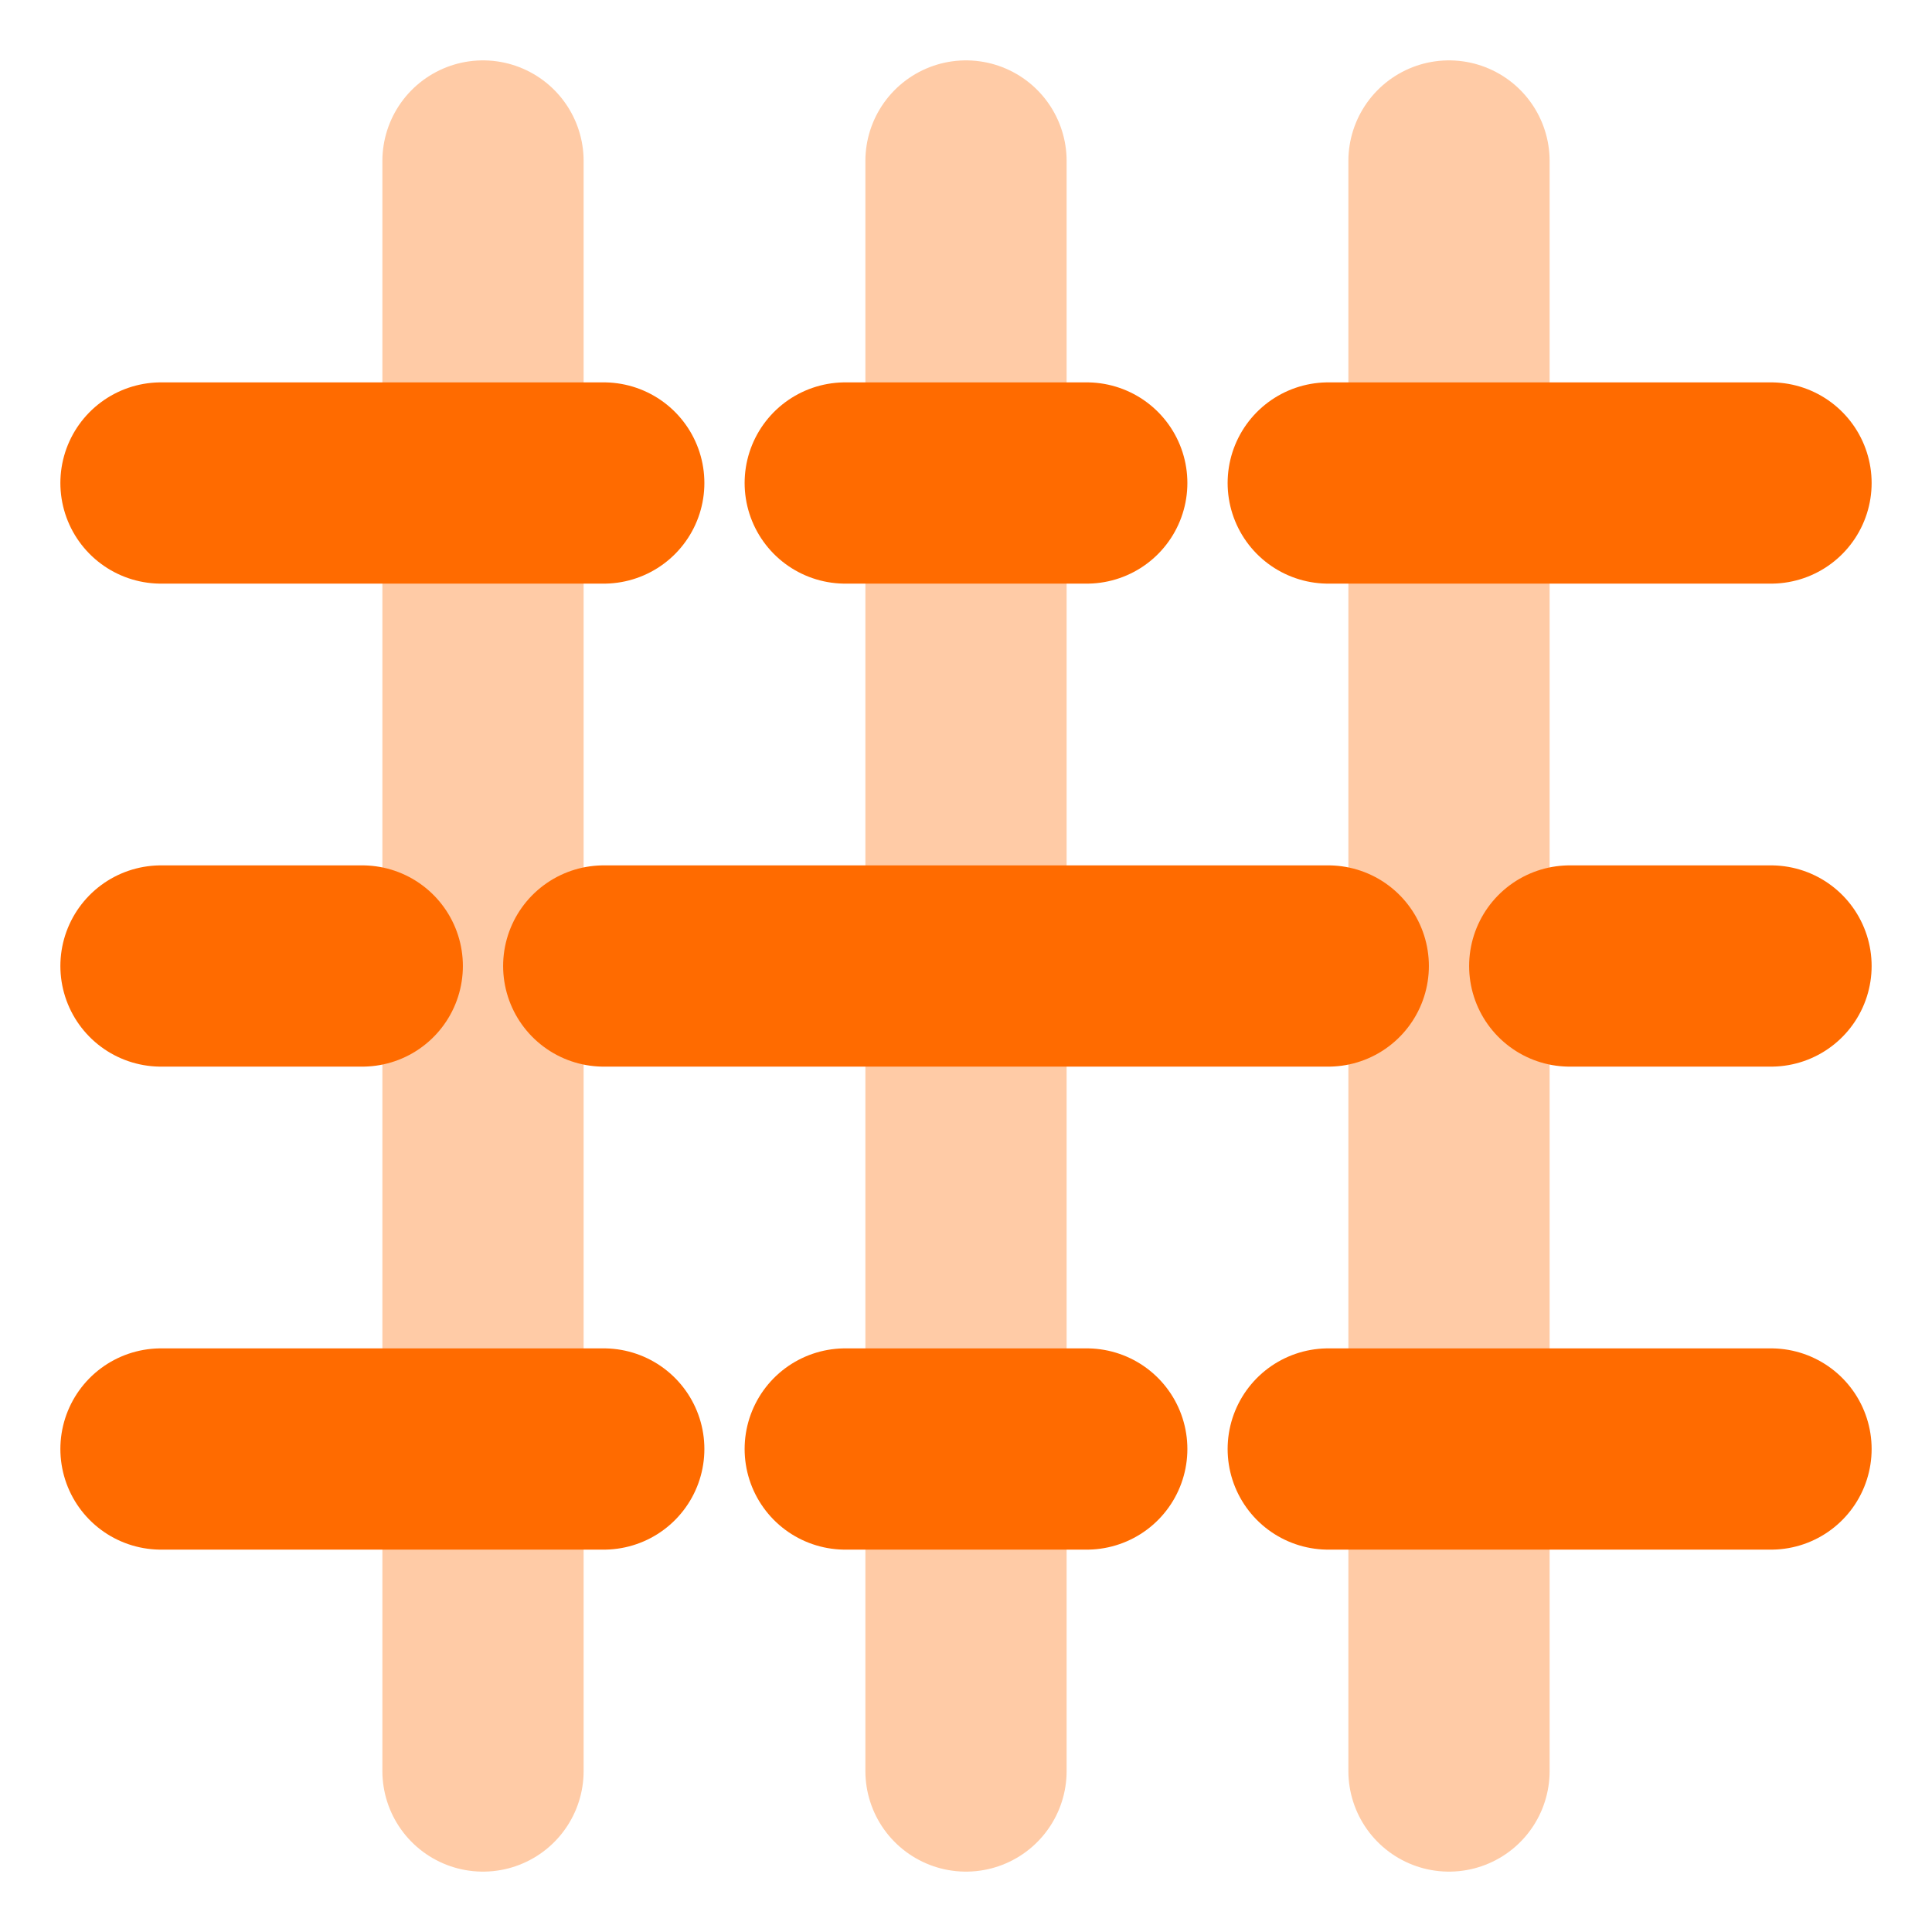
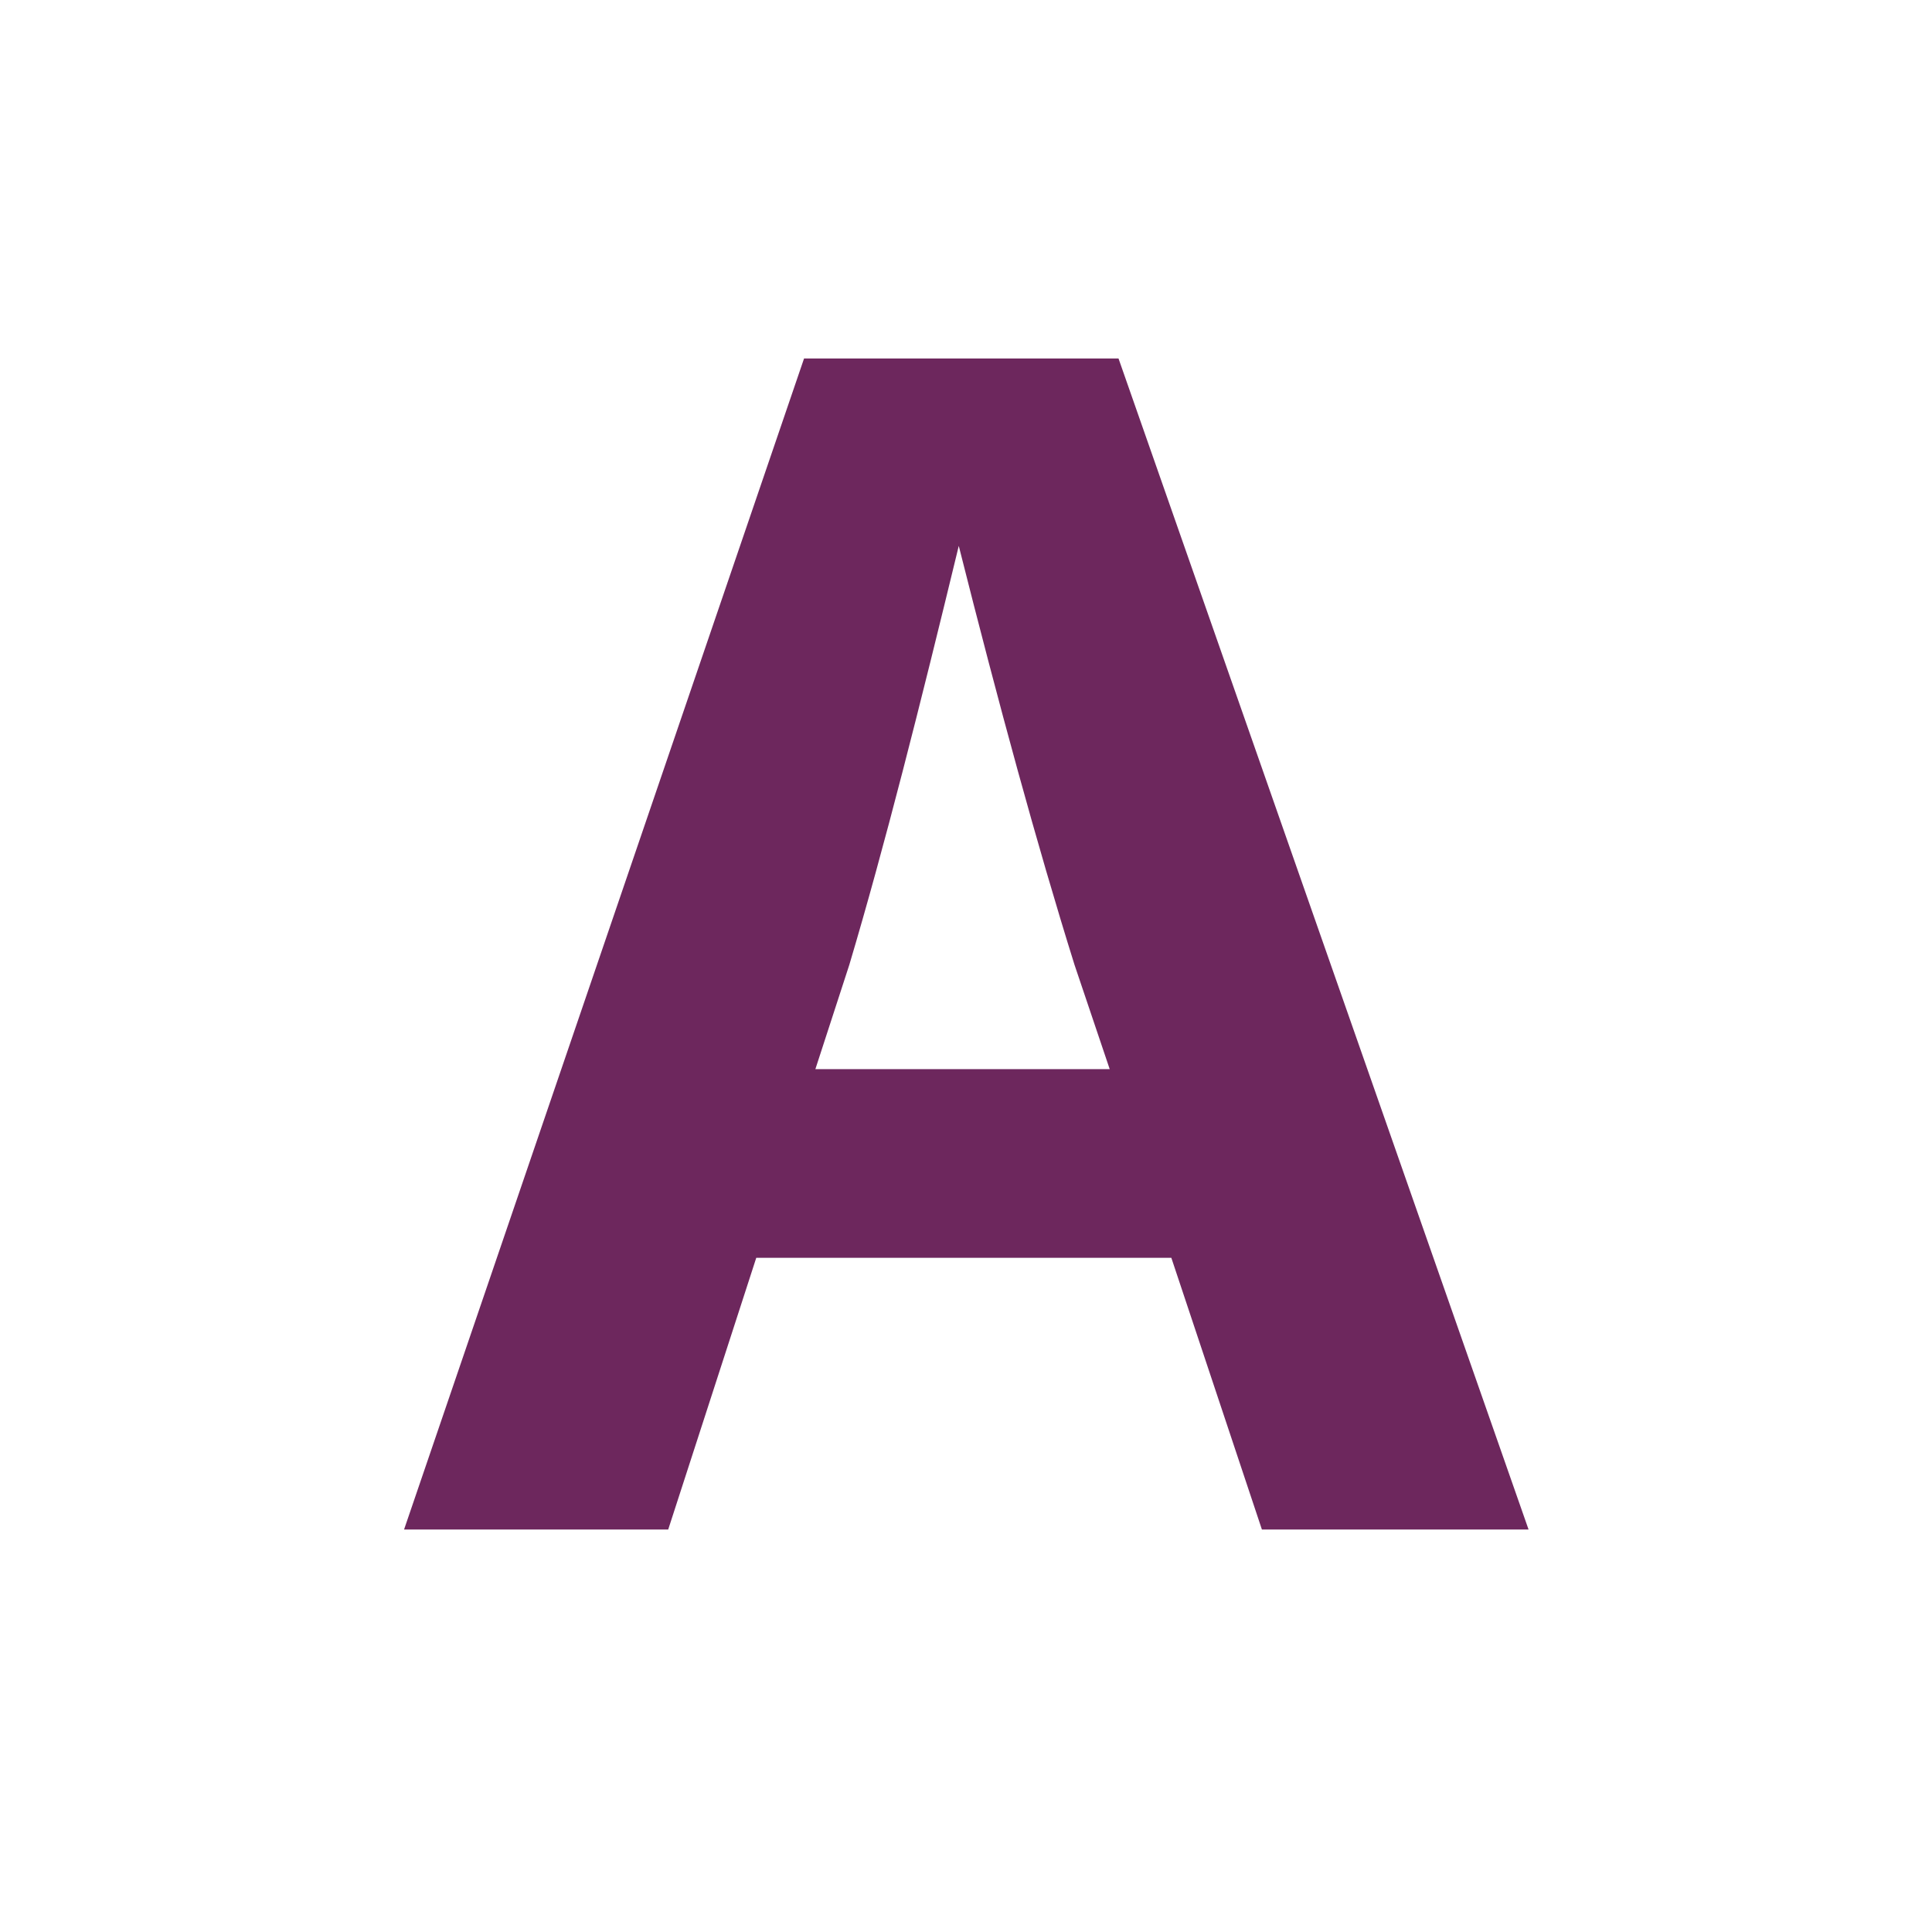
<svg xmlns="http://www.w3.org/2000/svg" viewBox="0 0 24 24">
-   <line x1="6" y1="2" x2="6" y2="22" stroke="#ff6b00" stroke-width="2.5" stroke-linecap="round" opacity="0.35" />
-   <line x1="12" y1="2" x2="12" y2="22" stroke="#ff6b00" stroke-width="2.5" stroke-linecap="round" opacity="0.35" />
-   <line x1="18" y1="2" x2="18" y2="22" stroke="#ff6b00" stroke-width="2.5" stroke-linecap="round" opacity="0.35" />
-   <line x1="2" y1="6" x2="7.5" y2="6" stroke="#ff6b00" stroke-width="2.5" stroke-linecap="round" />
-   <line x1="10.5" y1="6" x2="13.5" y2="6" stroke="#ff6b00" stroke-width="2.5" stroke-linecap="round" />
-   <line x1="16.5" y1="6" x2="22" y2="6" stroke="#ff6b00" stroke-width="2.5" stroke-linecap="round" />
-   <line x1="2" y1="12" x2="4.5" y2="12" stroke="#ff6b00" stroke-width="2.5" stroke-linecap="round" />
-   <line x1="7.5" y1="12" x2="16.5" y2="12" stroke="#ff6b00" stroke-width="2.5" stroke-linecap="round" />
-   <line x1="19.5" y1="12" x2="22" y2="12" stroke="#ff6b00" stroke-width="2.5" stroke-linecap="round" />
-   <line x1="2" y1="18" x2="7.5" y2="18" stroke="#ff6b00" stroke-width="2.5" stroke-linecap="round" />
-   <line x1="10.5" y1="18" x2="13.5" y2="18" stroke="#ff6b00" stroke-width="2.5" stroke-linecap="round" />
-   <line x1="16.5" y1="18" x2="22" y2="18" stroke="#ff6b00" stroke-width="2.5" stroke-linecap="round" />
+   <text x="12" y="19" font-family="system-ui, -apple-system, sans-serif" font-size="20" font-weight="700" fill="#6D275D" text-anchor="middle">A</text>
</svg>
